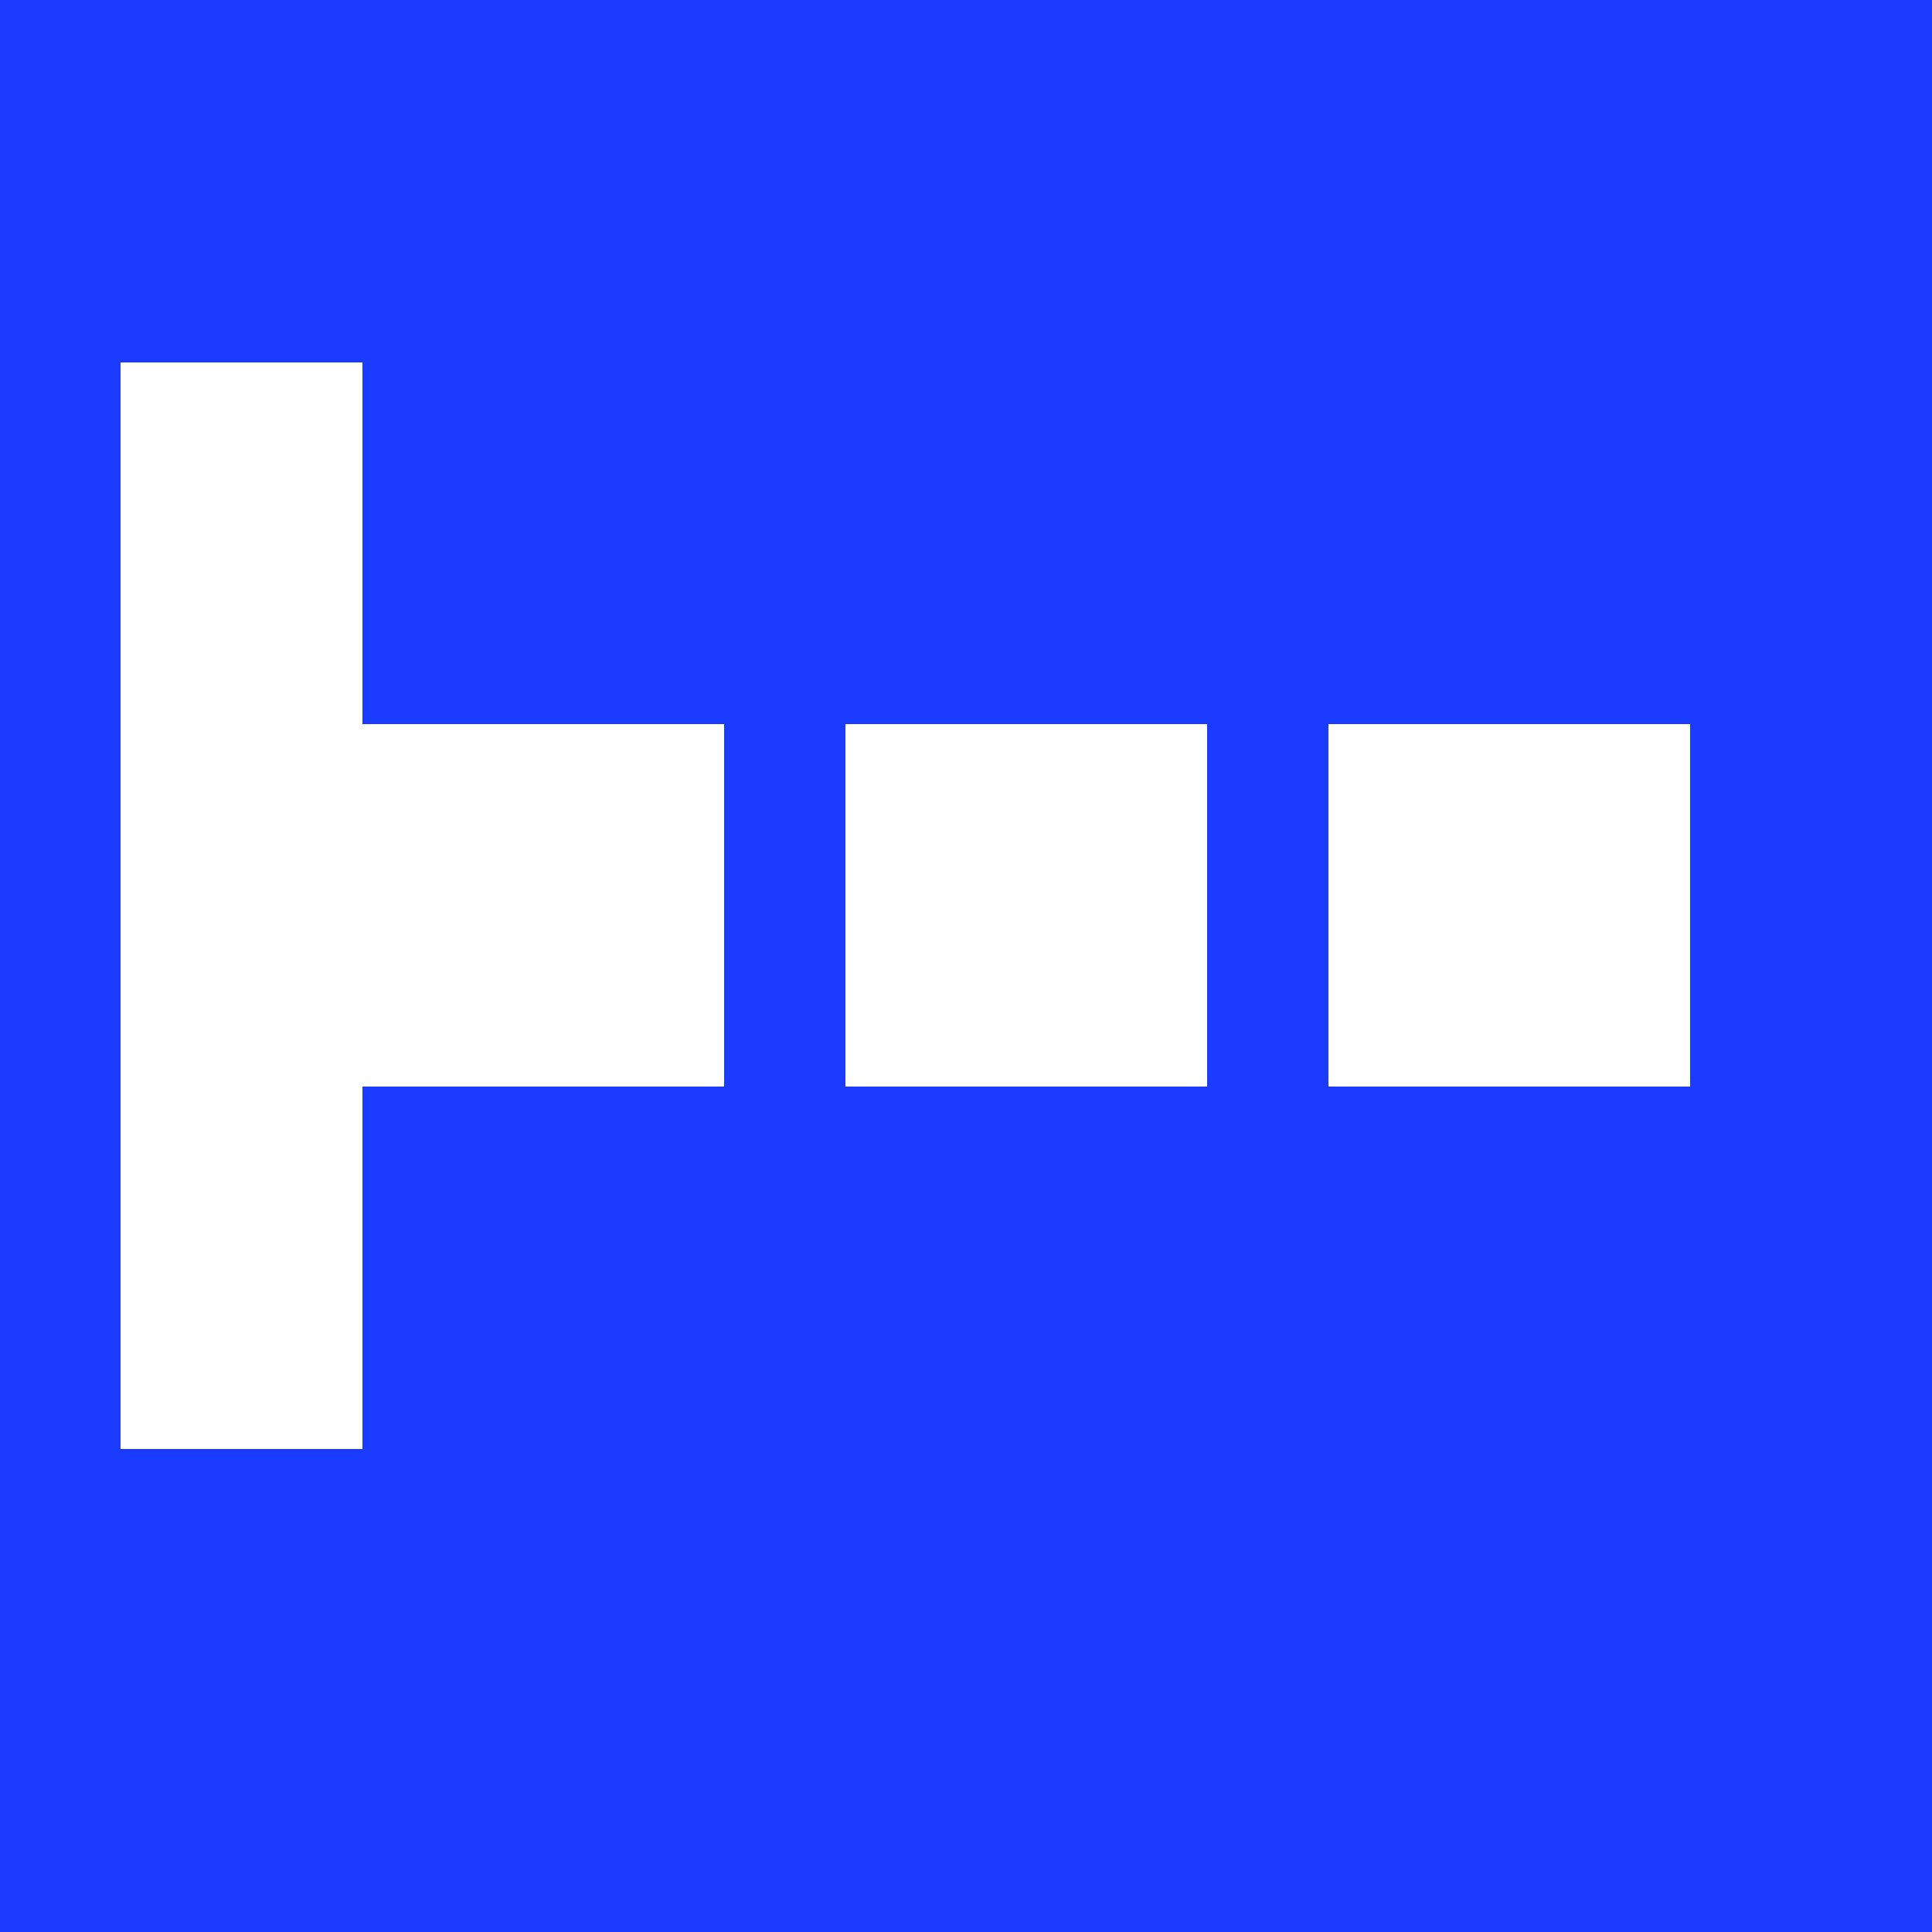
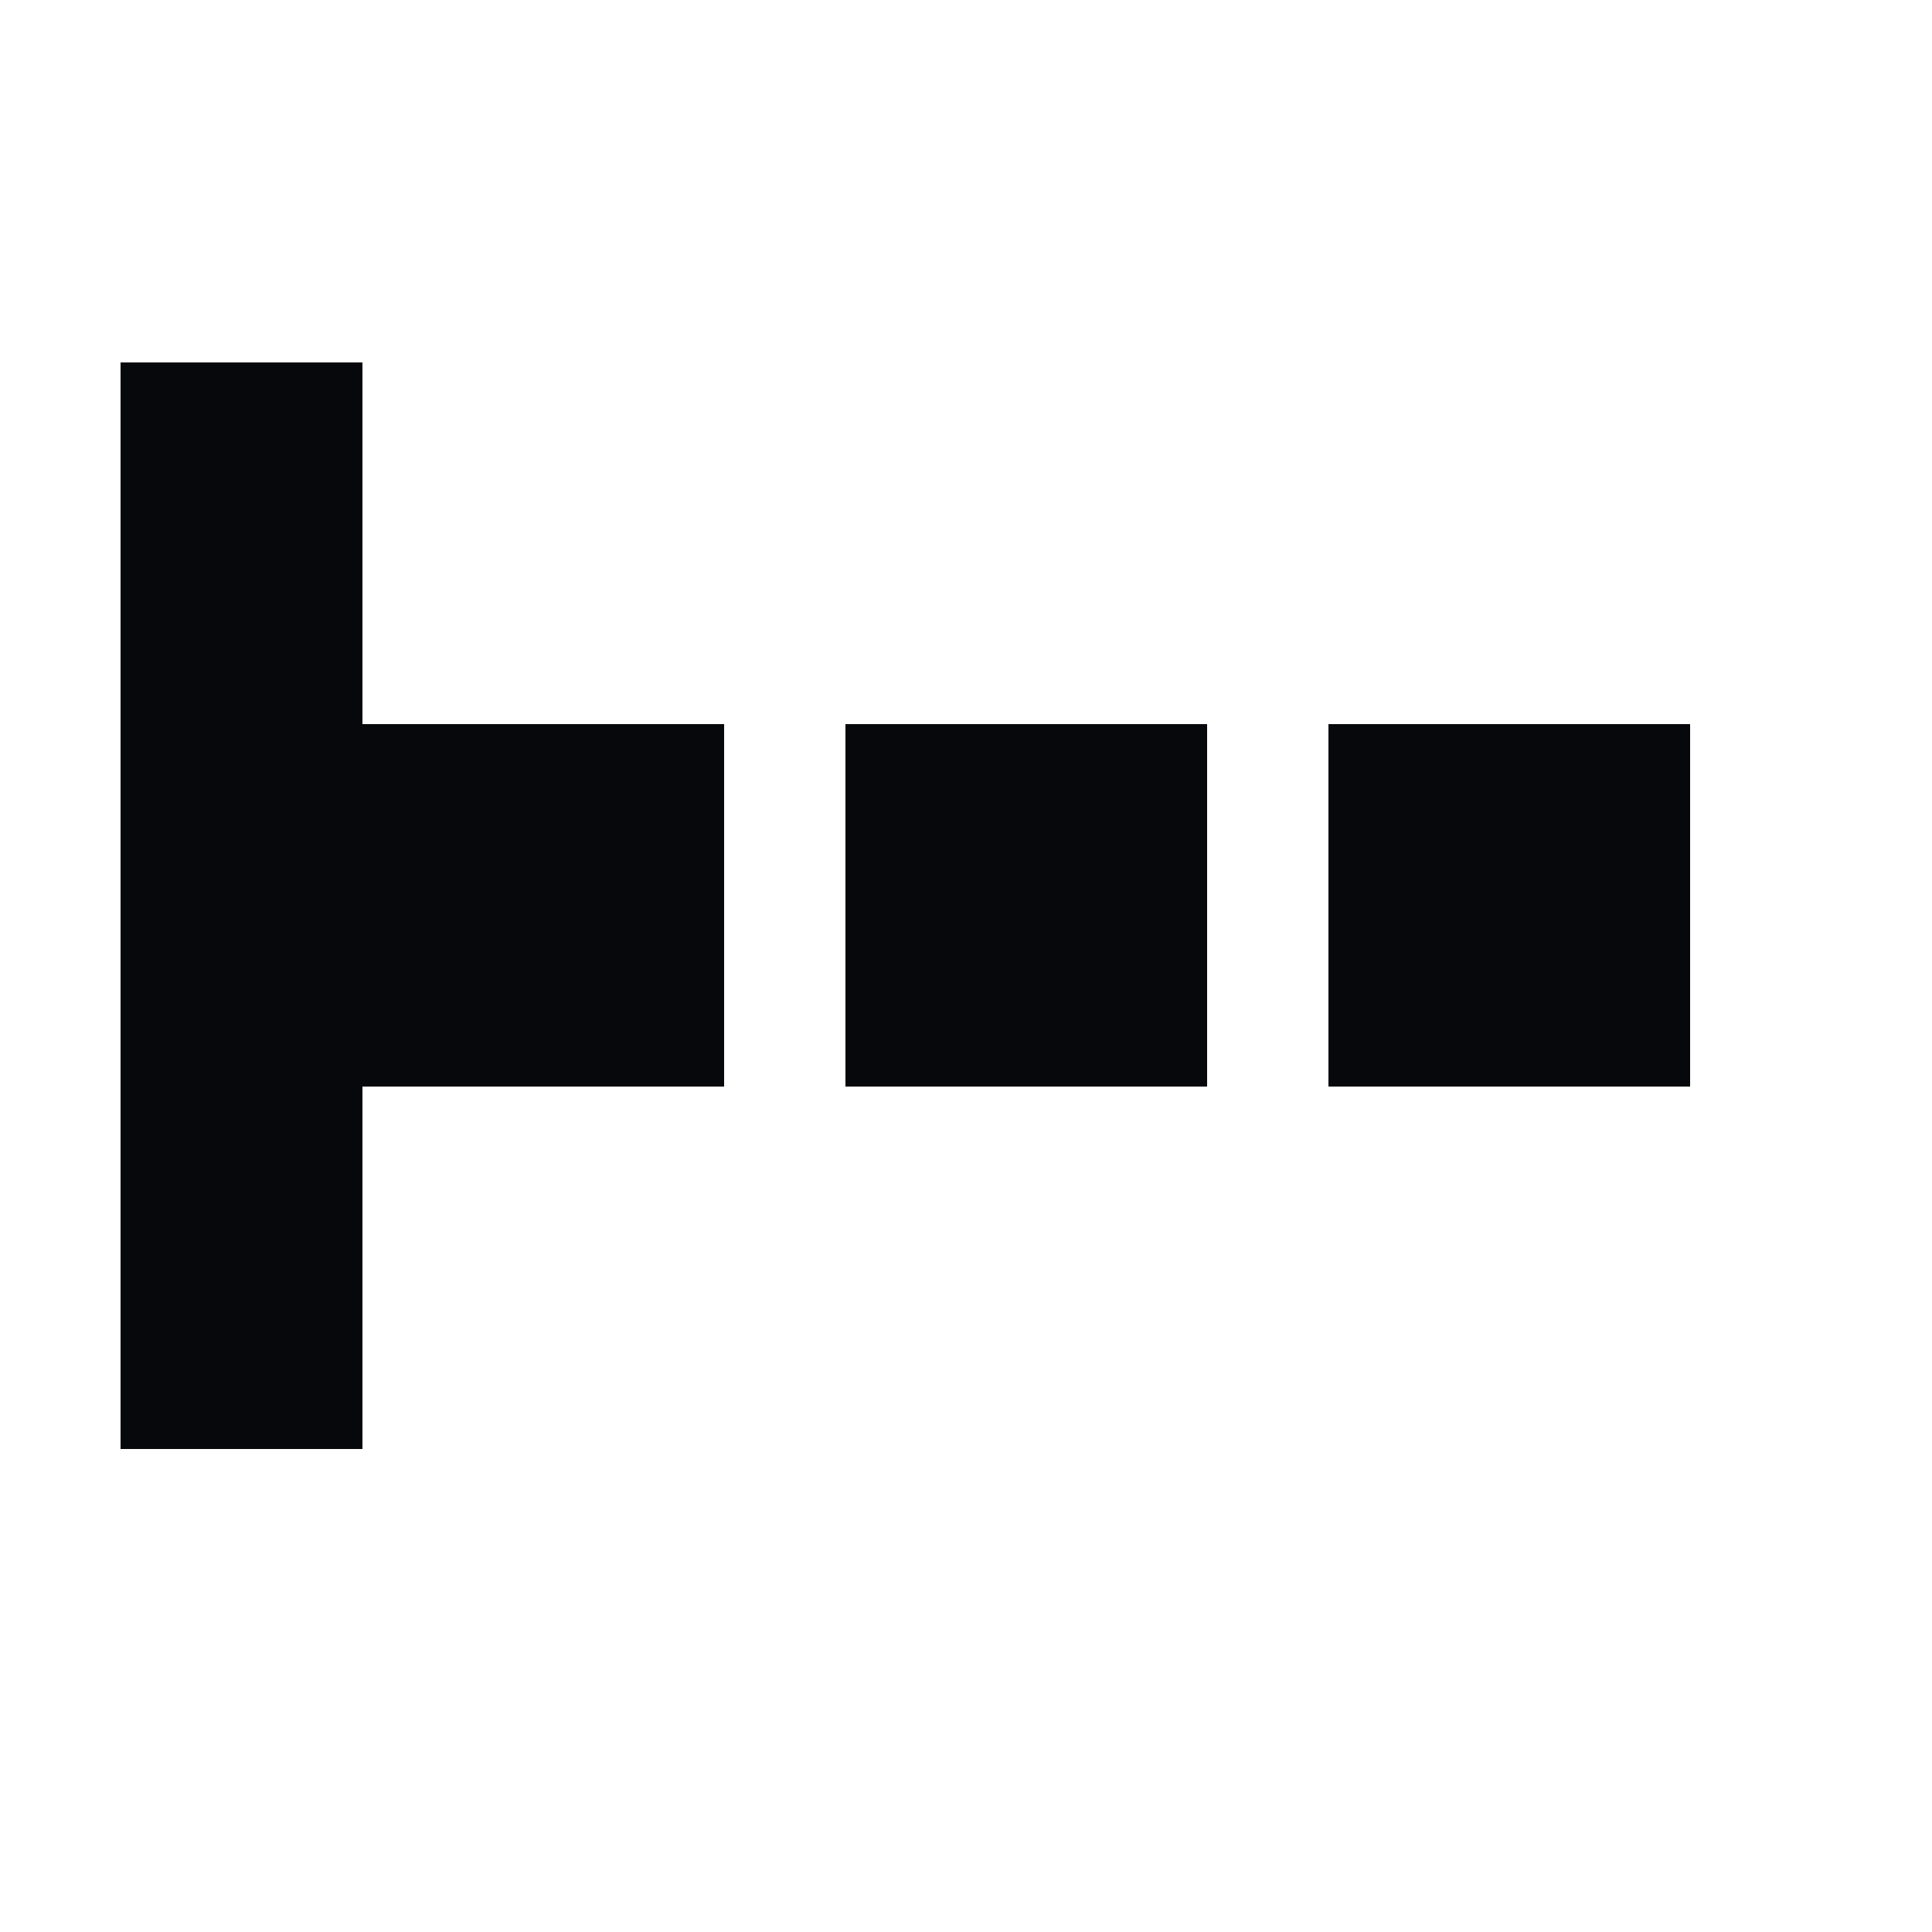
<svg xmlns="http://www.w3.org/2000/svg" viewBox="0 0 16 16" width="16" height="16" shape-rendering="crispEdges">
-   <rect width="16" height="16" fill="#1b3bff" />
-   <path fill="#ffffff" d="M1 3h2v9h-2zM3 6h3v3h-3zM7 6h3v3h-3zM11 6h3v3h-3z" />
+   <rect width="16" height="16" fill="#ffffff" />
+   <path fill="#07080c" d="M1 3h2v9h-2zM3 6h3v3h-3zM7 6h3v3h-3zM11 6h3v3h-3z" />
</svg>
